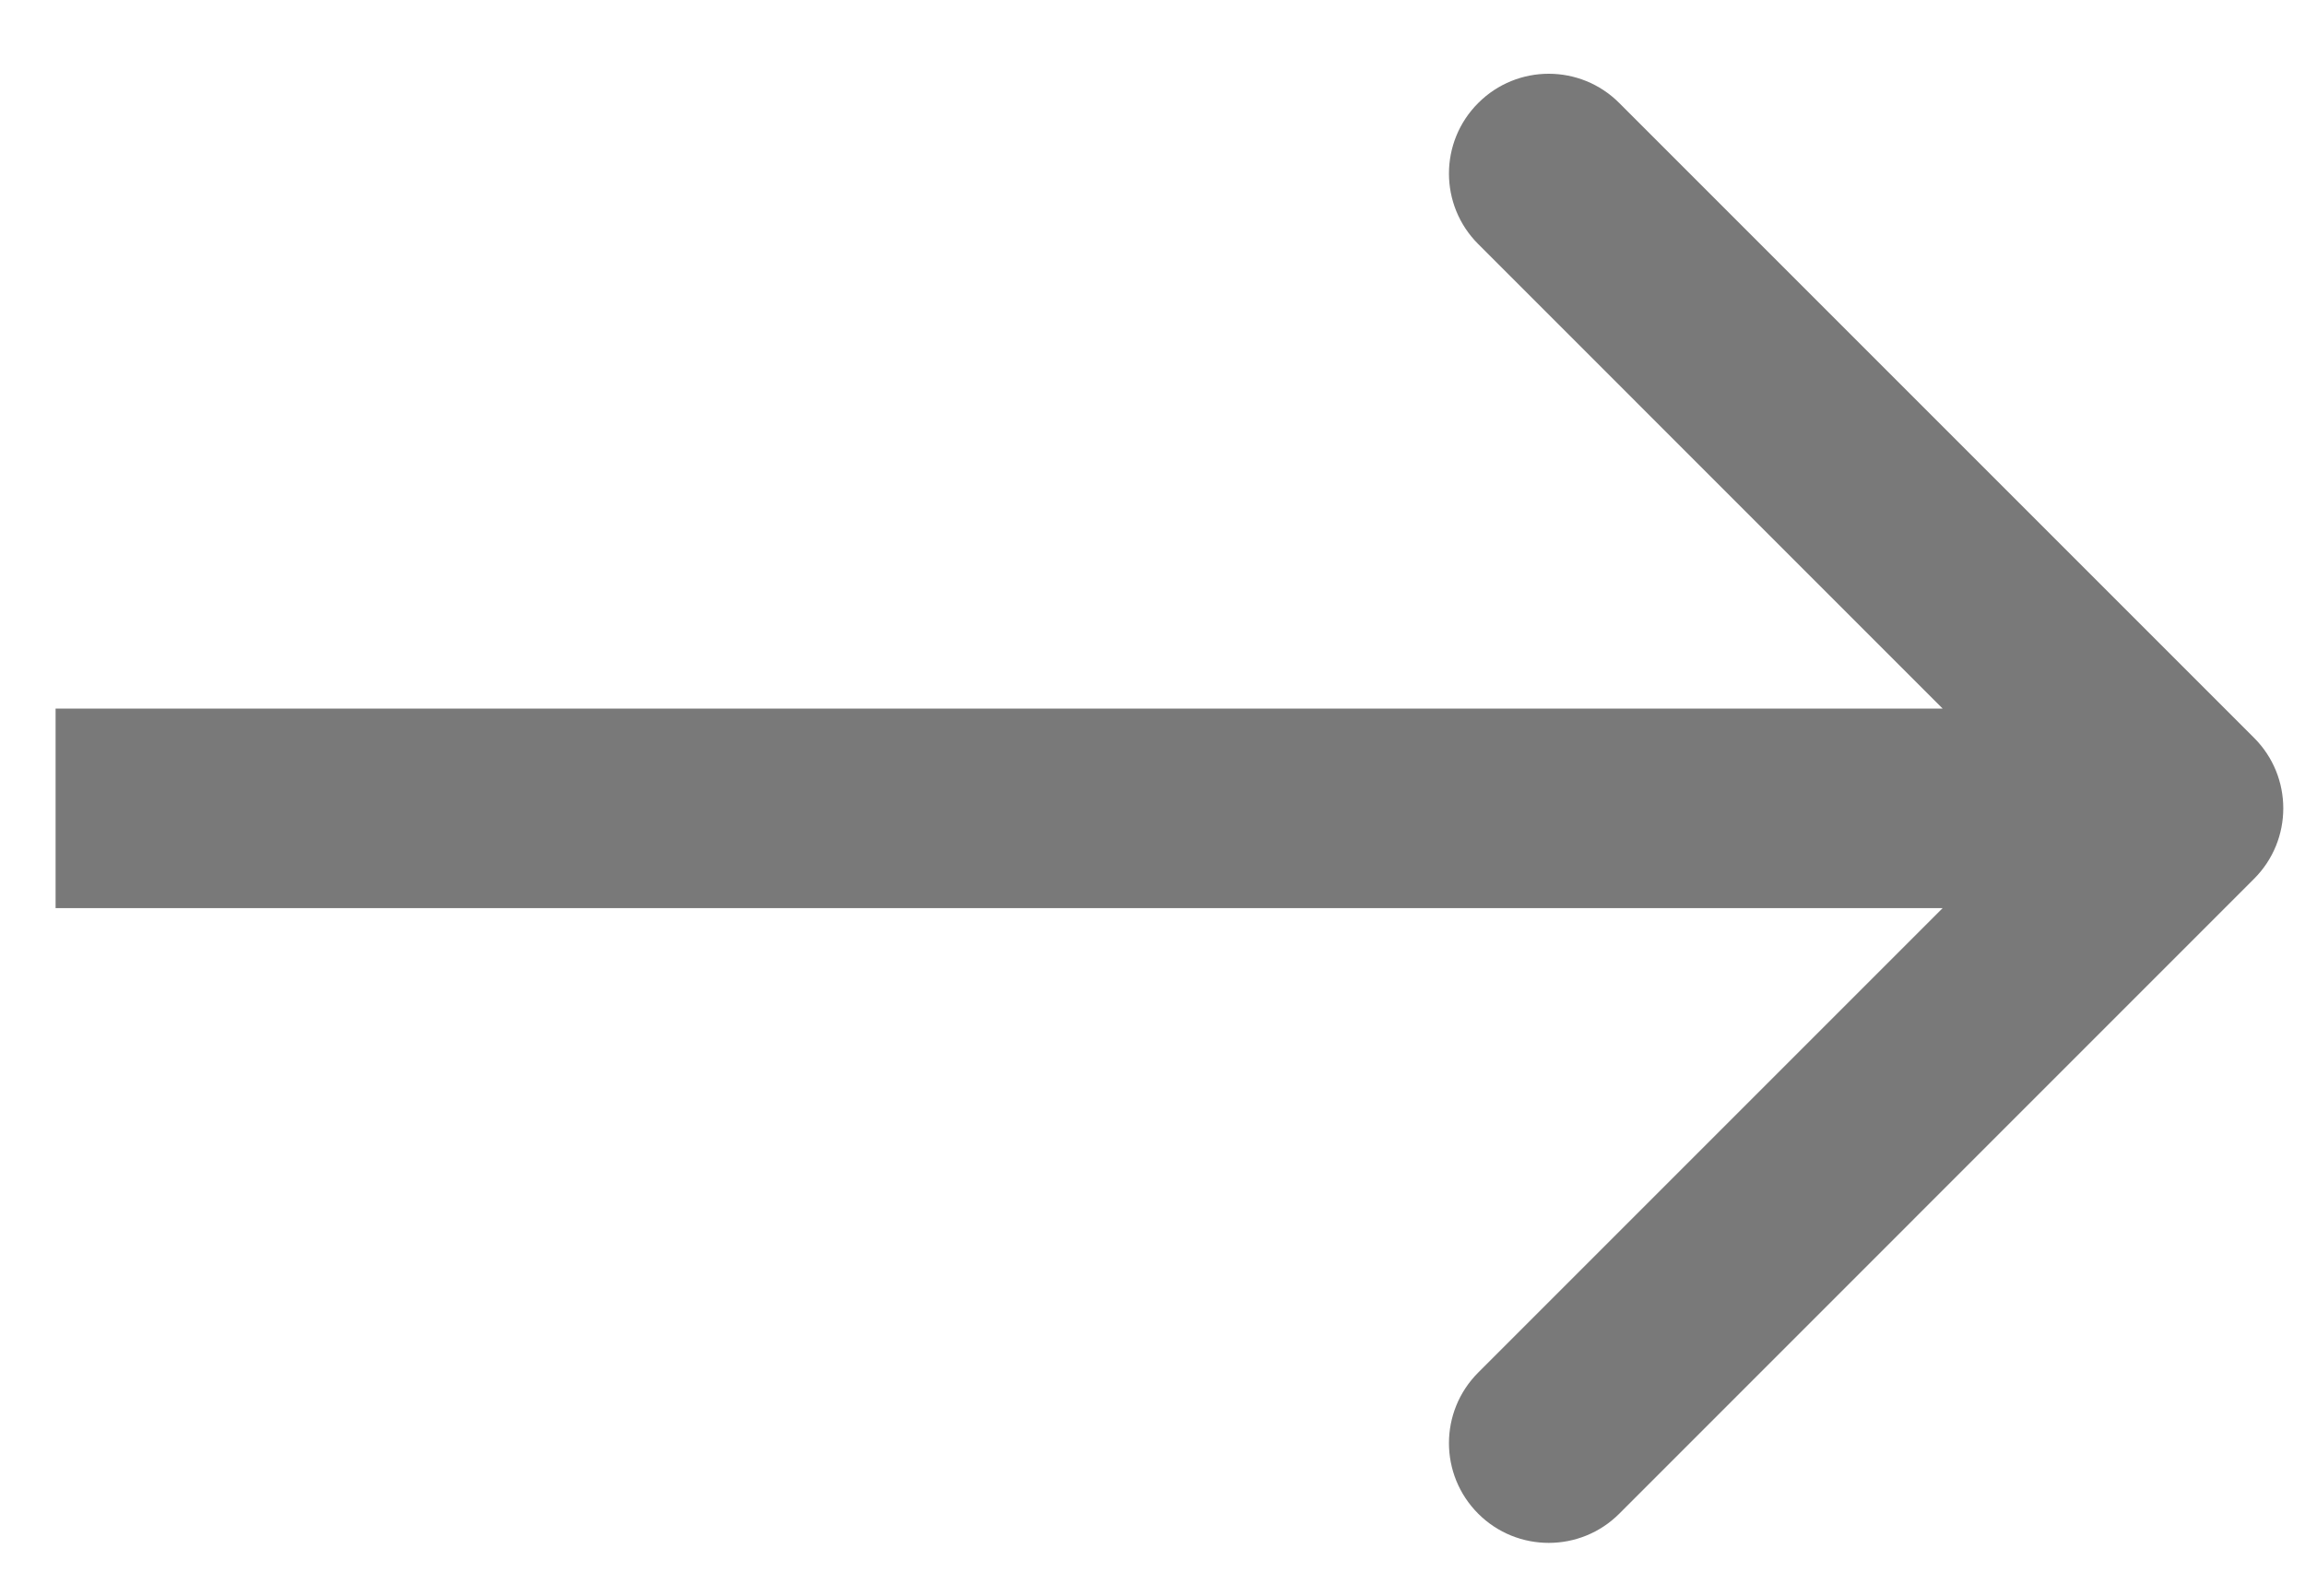
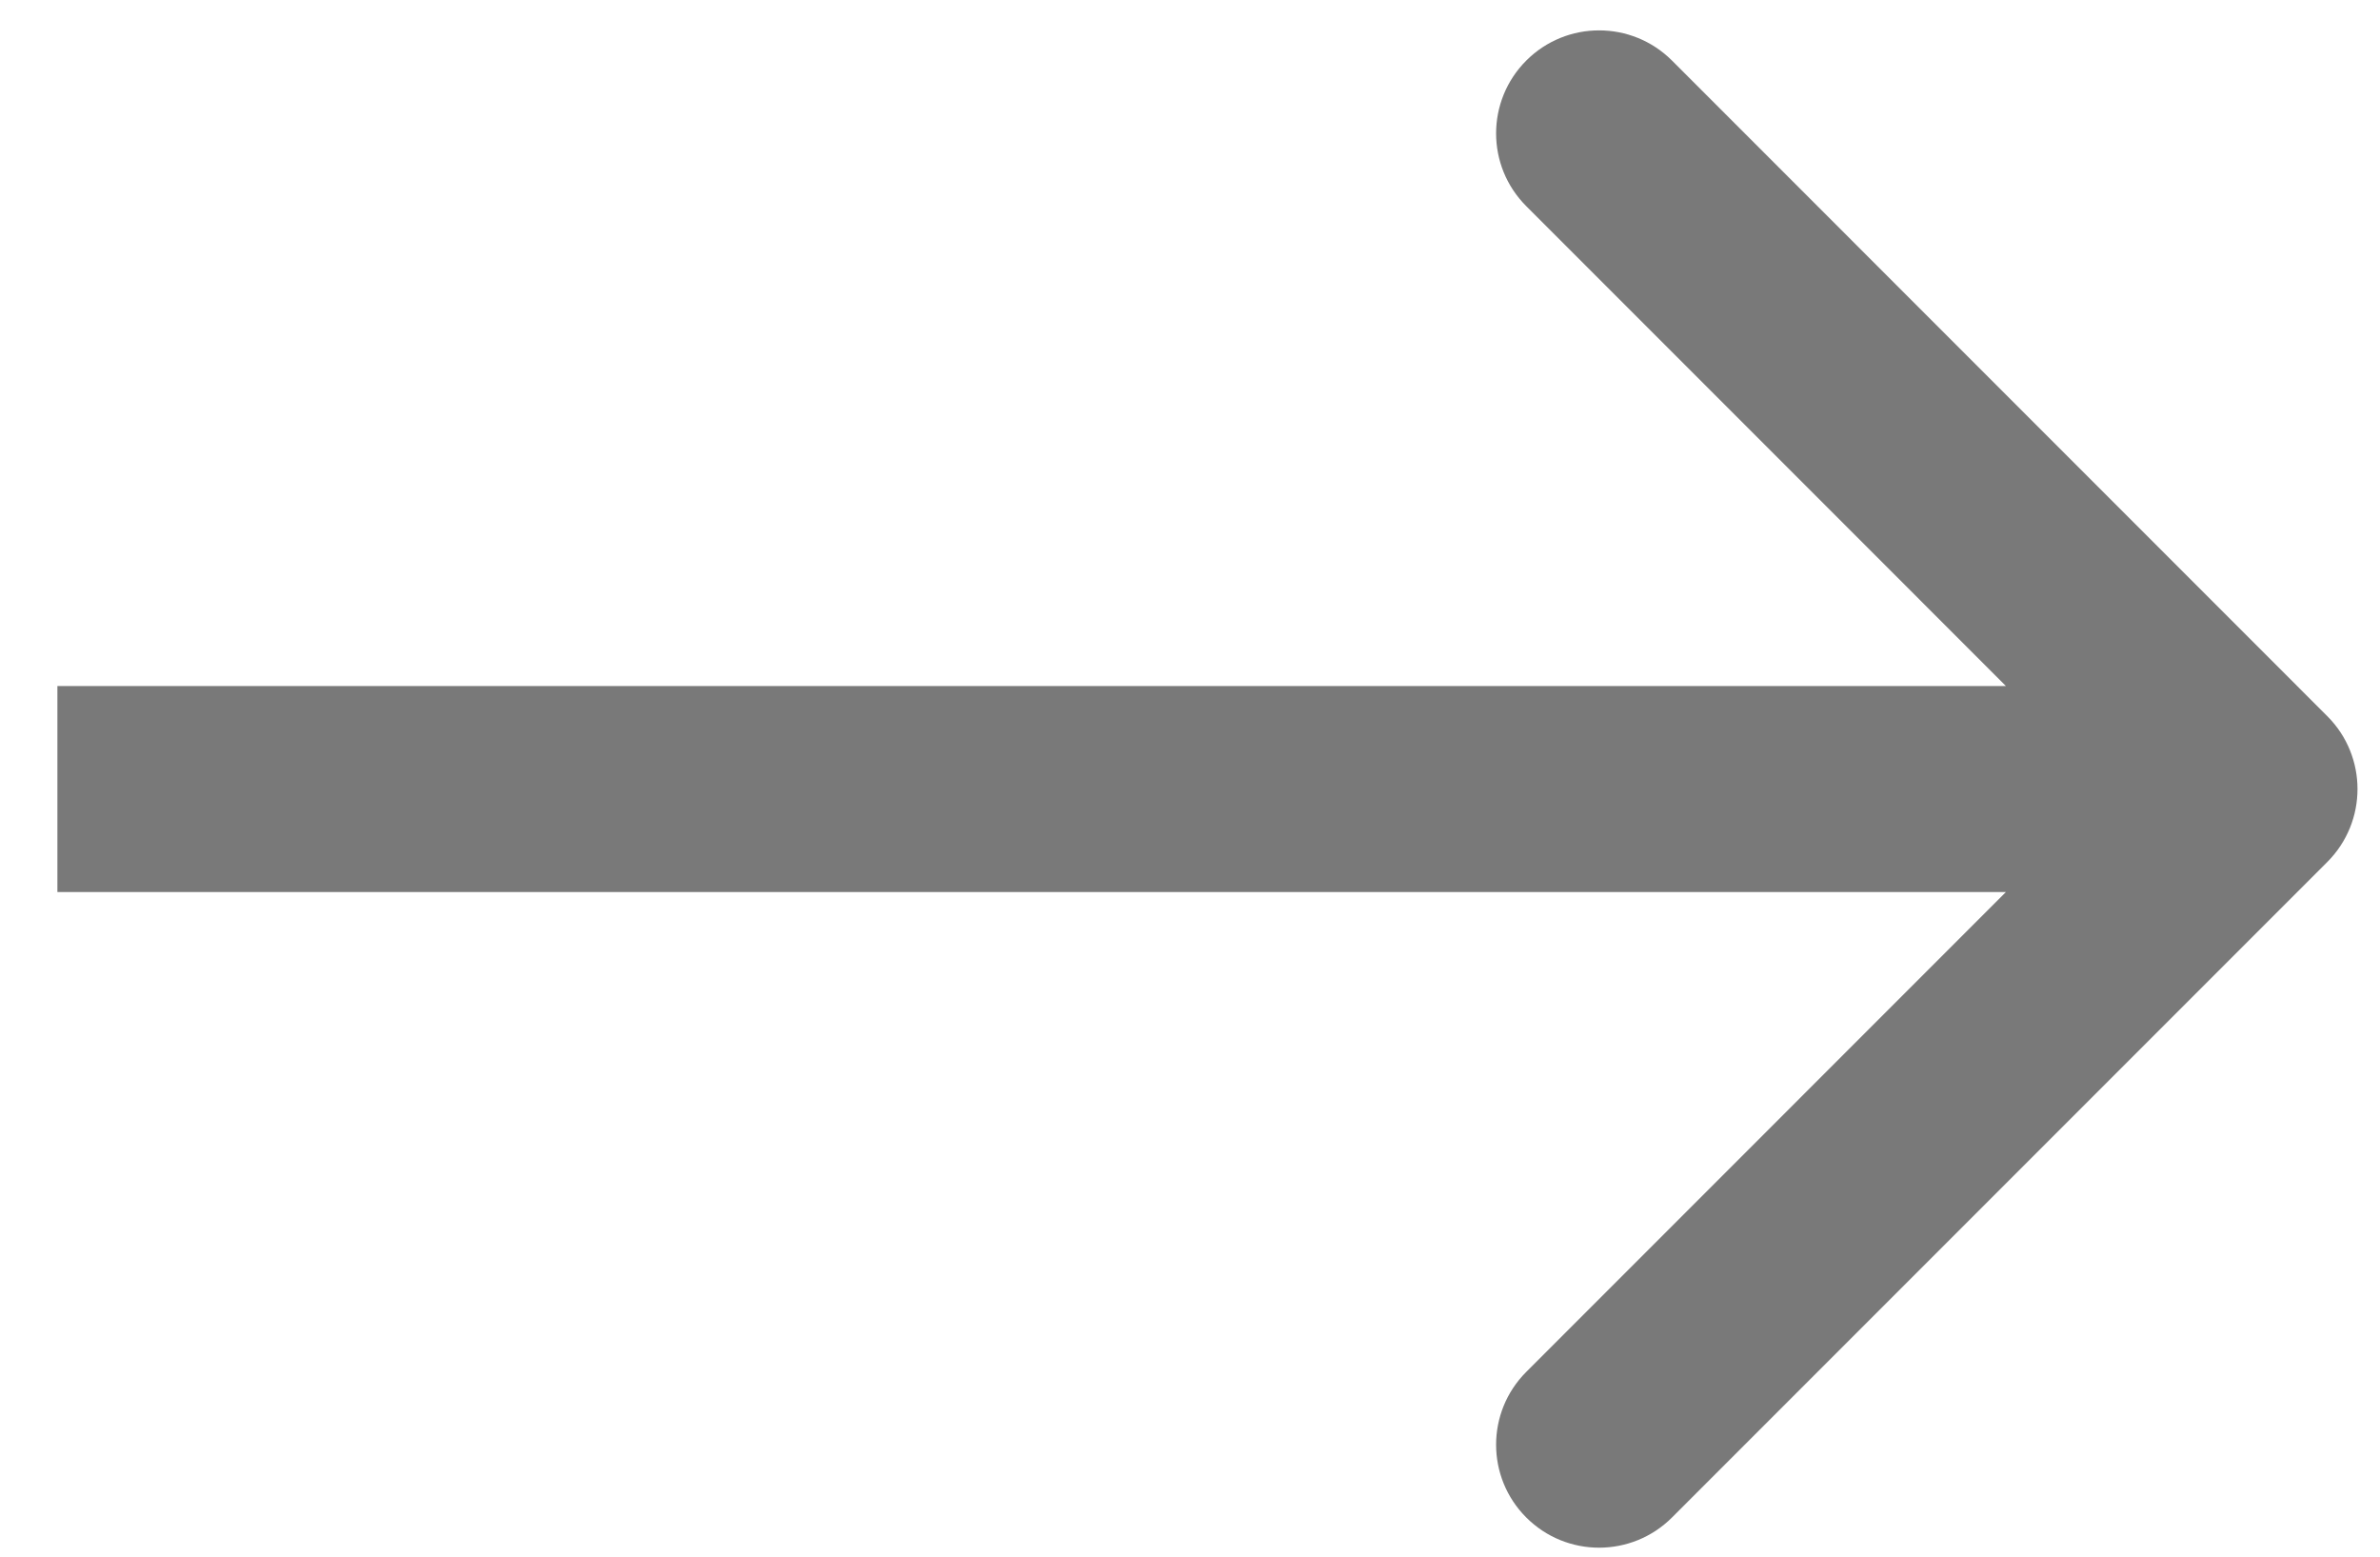
- <svg xmlns="http://www.w3.org/2000/svg" width="26" height="18" viewBox="0 0 26 18" fill="none">
-   <path d="M25.425 9.913C25.865 9.474 25.865 8.761 25.425 8.322L18.265 1.162C17.826 0.722 17.113 0.722 16.674 1.162C16.234 1.601 16.234 2.314 16.674 2.753L23.038 9.118L16.674 15.482C16.234 15.922 16.234 16.634 16.674 17.074C17.113 17.513 17.826 17.513 18.265 17.074L25.425 9.913ZM0.627 10.243L24.63 10.243V7.993L0.627 7.993L0.627 10.243Z" fill="#797979" />
+ <svg xmlns="http://www.w3.org/2000/svg" width="26" height="17" viewBox="0 0 26 17" fill="none">
+   <path d="M25.425 9.413C25.864 8.973 25.864 8.261 25.425 7.822L18.265 0.661C17.825 0.222 17.113 0.222 16.674 0.661C16.234 1.101 16.234 1.813 16.674 2.252L23.038 8.617L16.674 14.982C16.234 15.421 16.234 16.134 16.674 16.573C17.113 17.012 17.825 17.012 18.265 16.573L25.425 9.413ZM0.627 9.742L24.63 9.742V7.492L0.627 7.492L0.627 9.742Z" fill="#797979" />
</svg>
